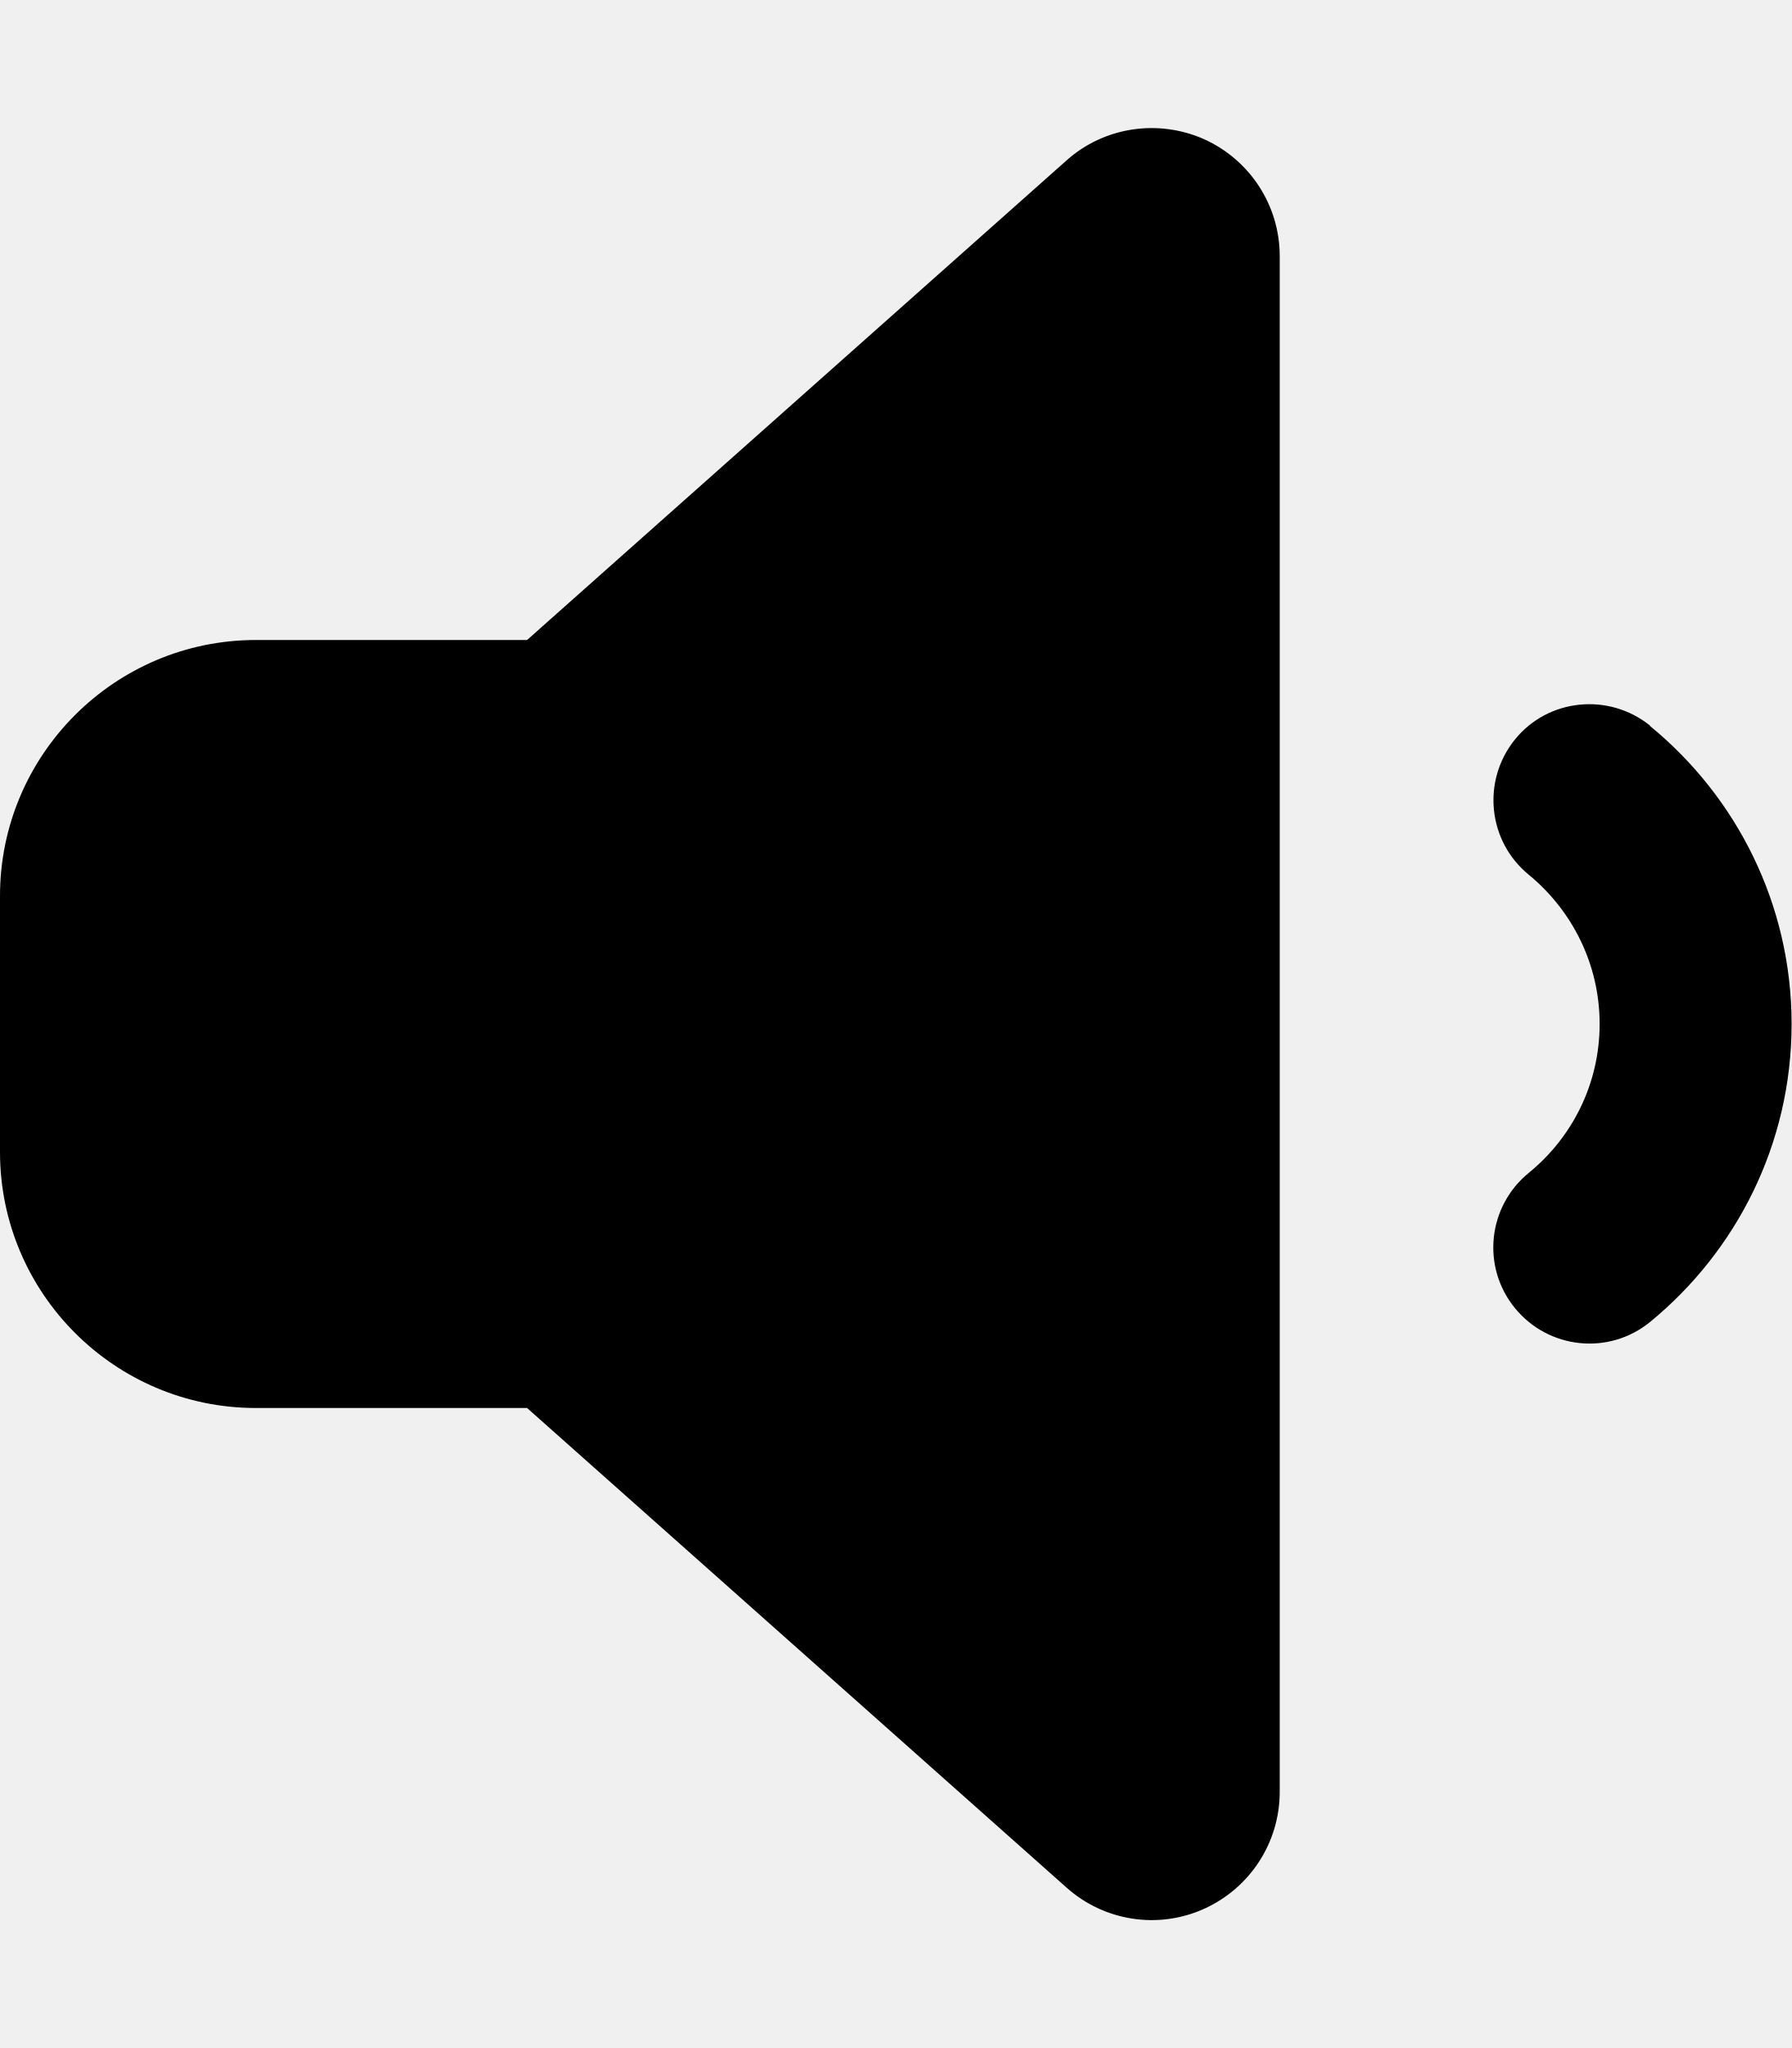
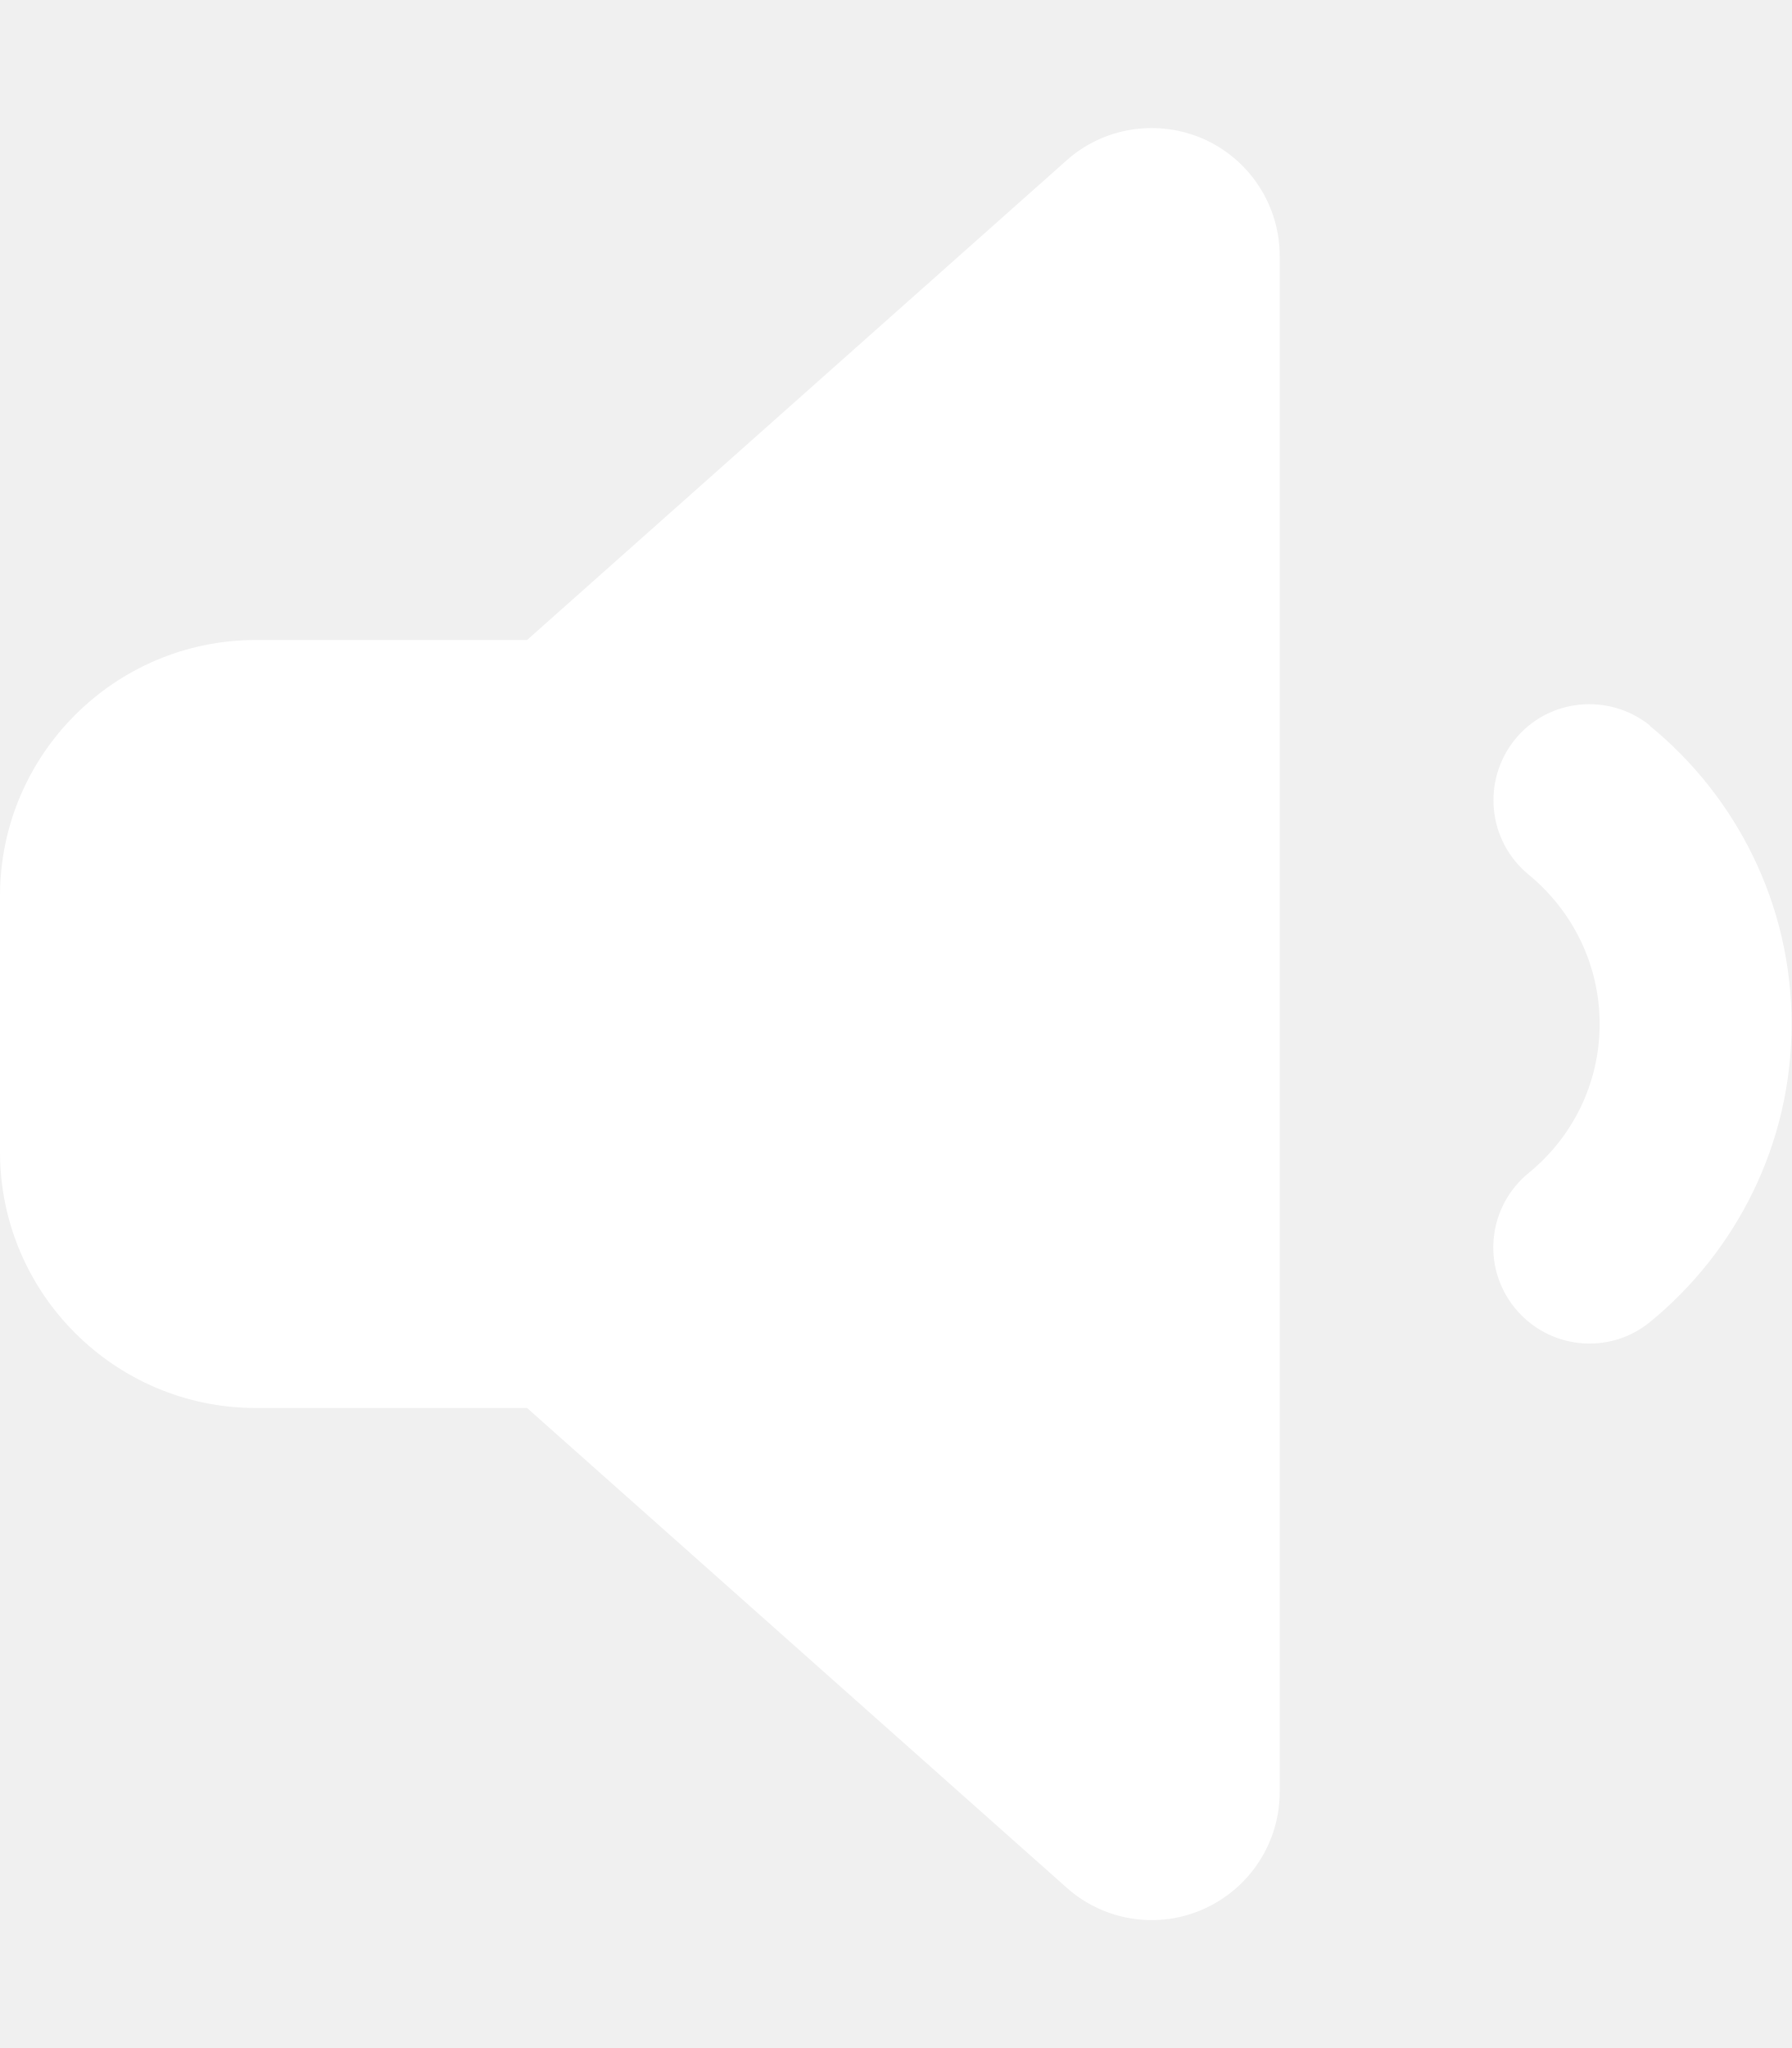
- <svg xmlns="http://www.w3.org/2000/svg" viewBox="0 0 448 512">
+ <svg xmlns="http://www.w3.org/2000/svg" viewBox="0 0 448 512" fill="white">
  <path d="M301.1 34.8C312.6 40 320 51.4 320 64V448c0 12.6-7.4 24-18.9 29.2s-25 3.1-34.4-5.3L131.8 352H64c-35.3 0-64-28.7-64-64V224c0-35.3 28.7-64 64-64h67.8L266.7 40.1c9.4-8.4 22.9-10.4 34.4-5.3zM412.6 181.5C434.1 199.1 448 225.9 448 256s-13.9 56.9-35.4 74.5c-10.3 8.4-25.4 6.8-33.8-3.5s-6.8-25.4 3.5-33.8C393.1 284.4 400 271 400 256s-6.9-28.4-17.7-37.3c-10.3-8.4-11.8-23.5-3.5-33.8s23.5-11.8 33.8-3.5z" />
</svg>
